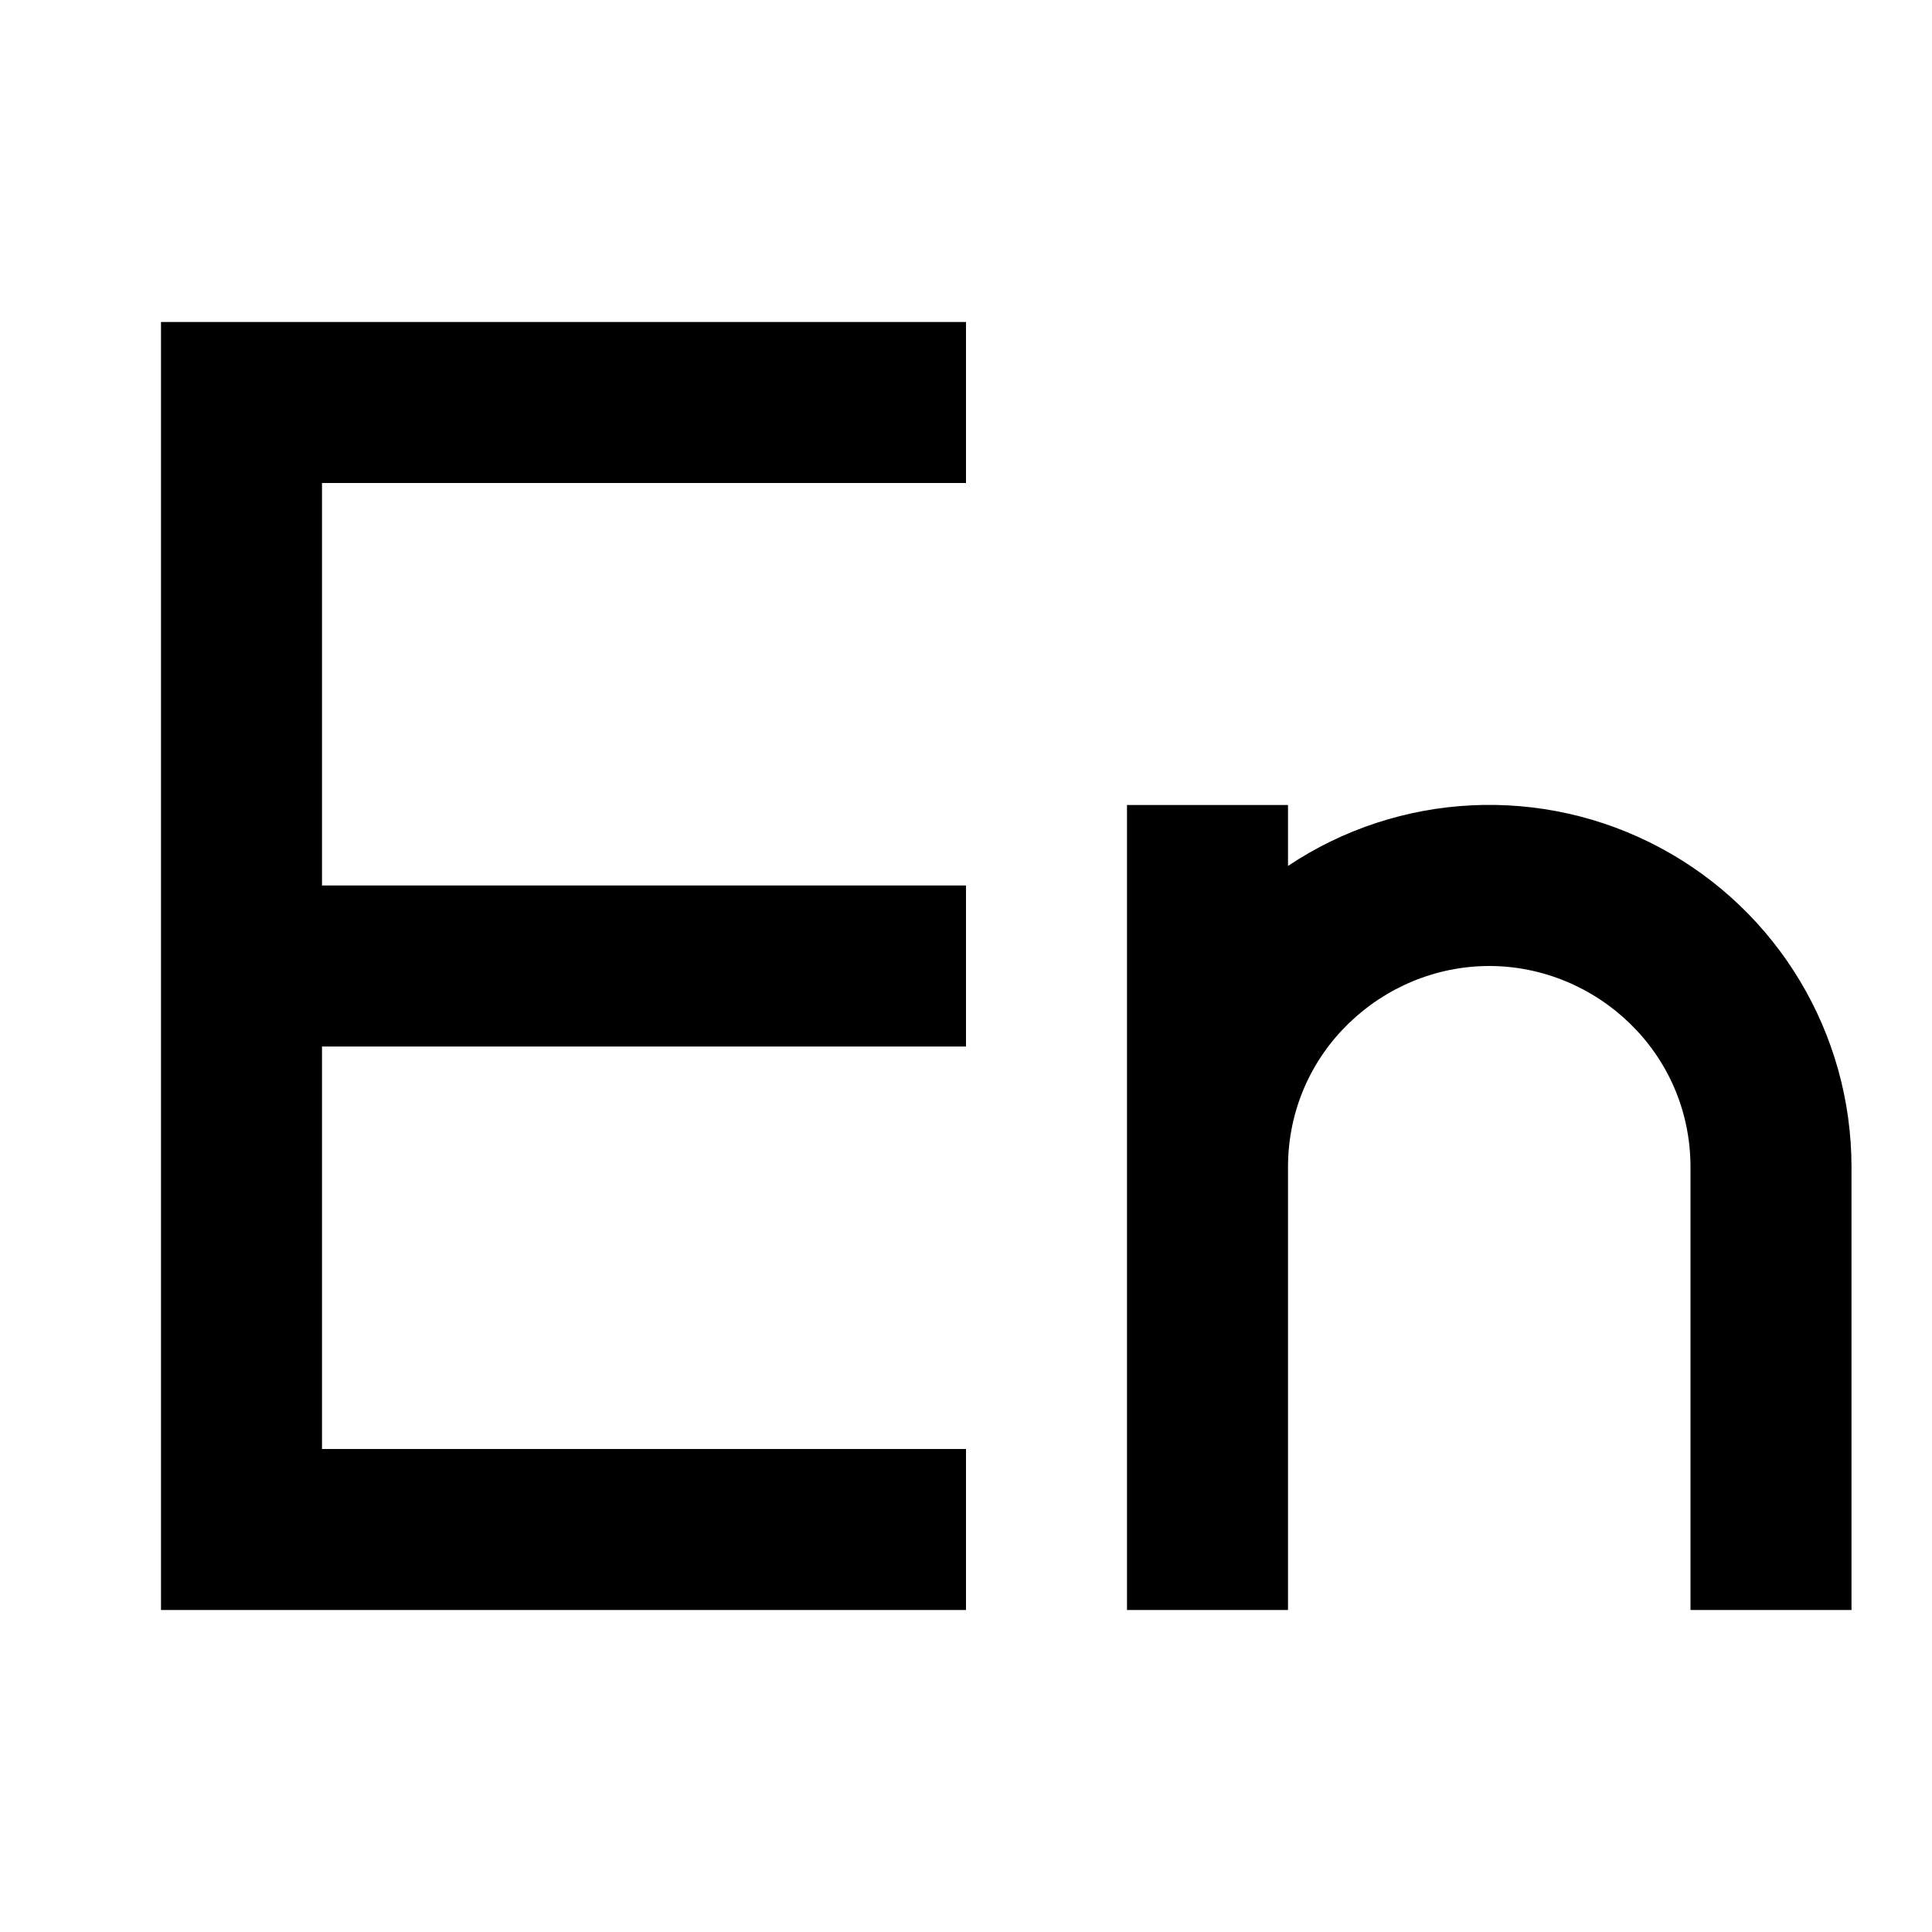
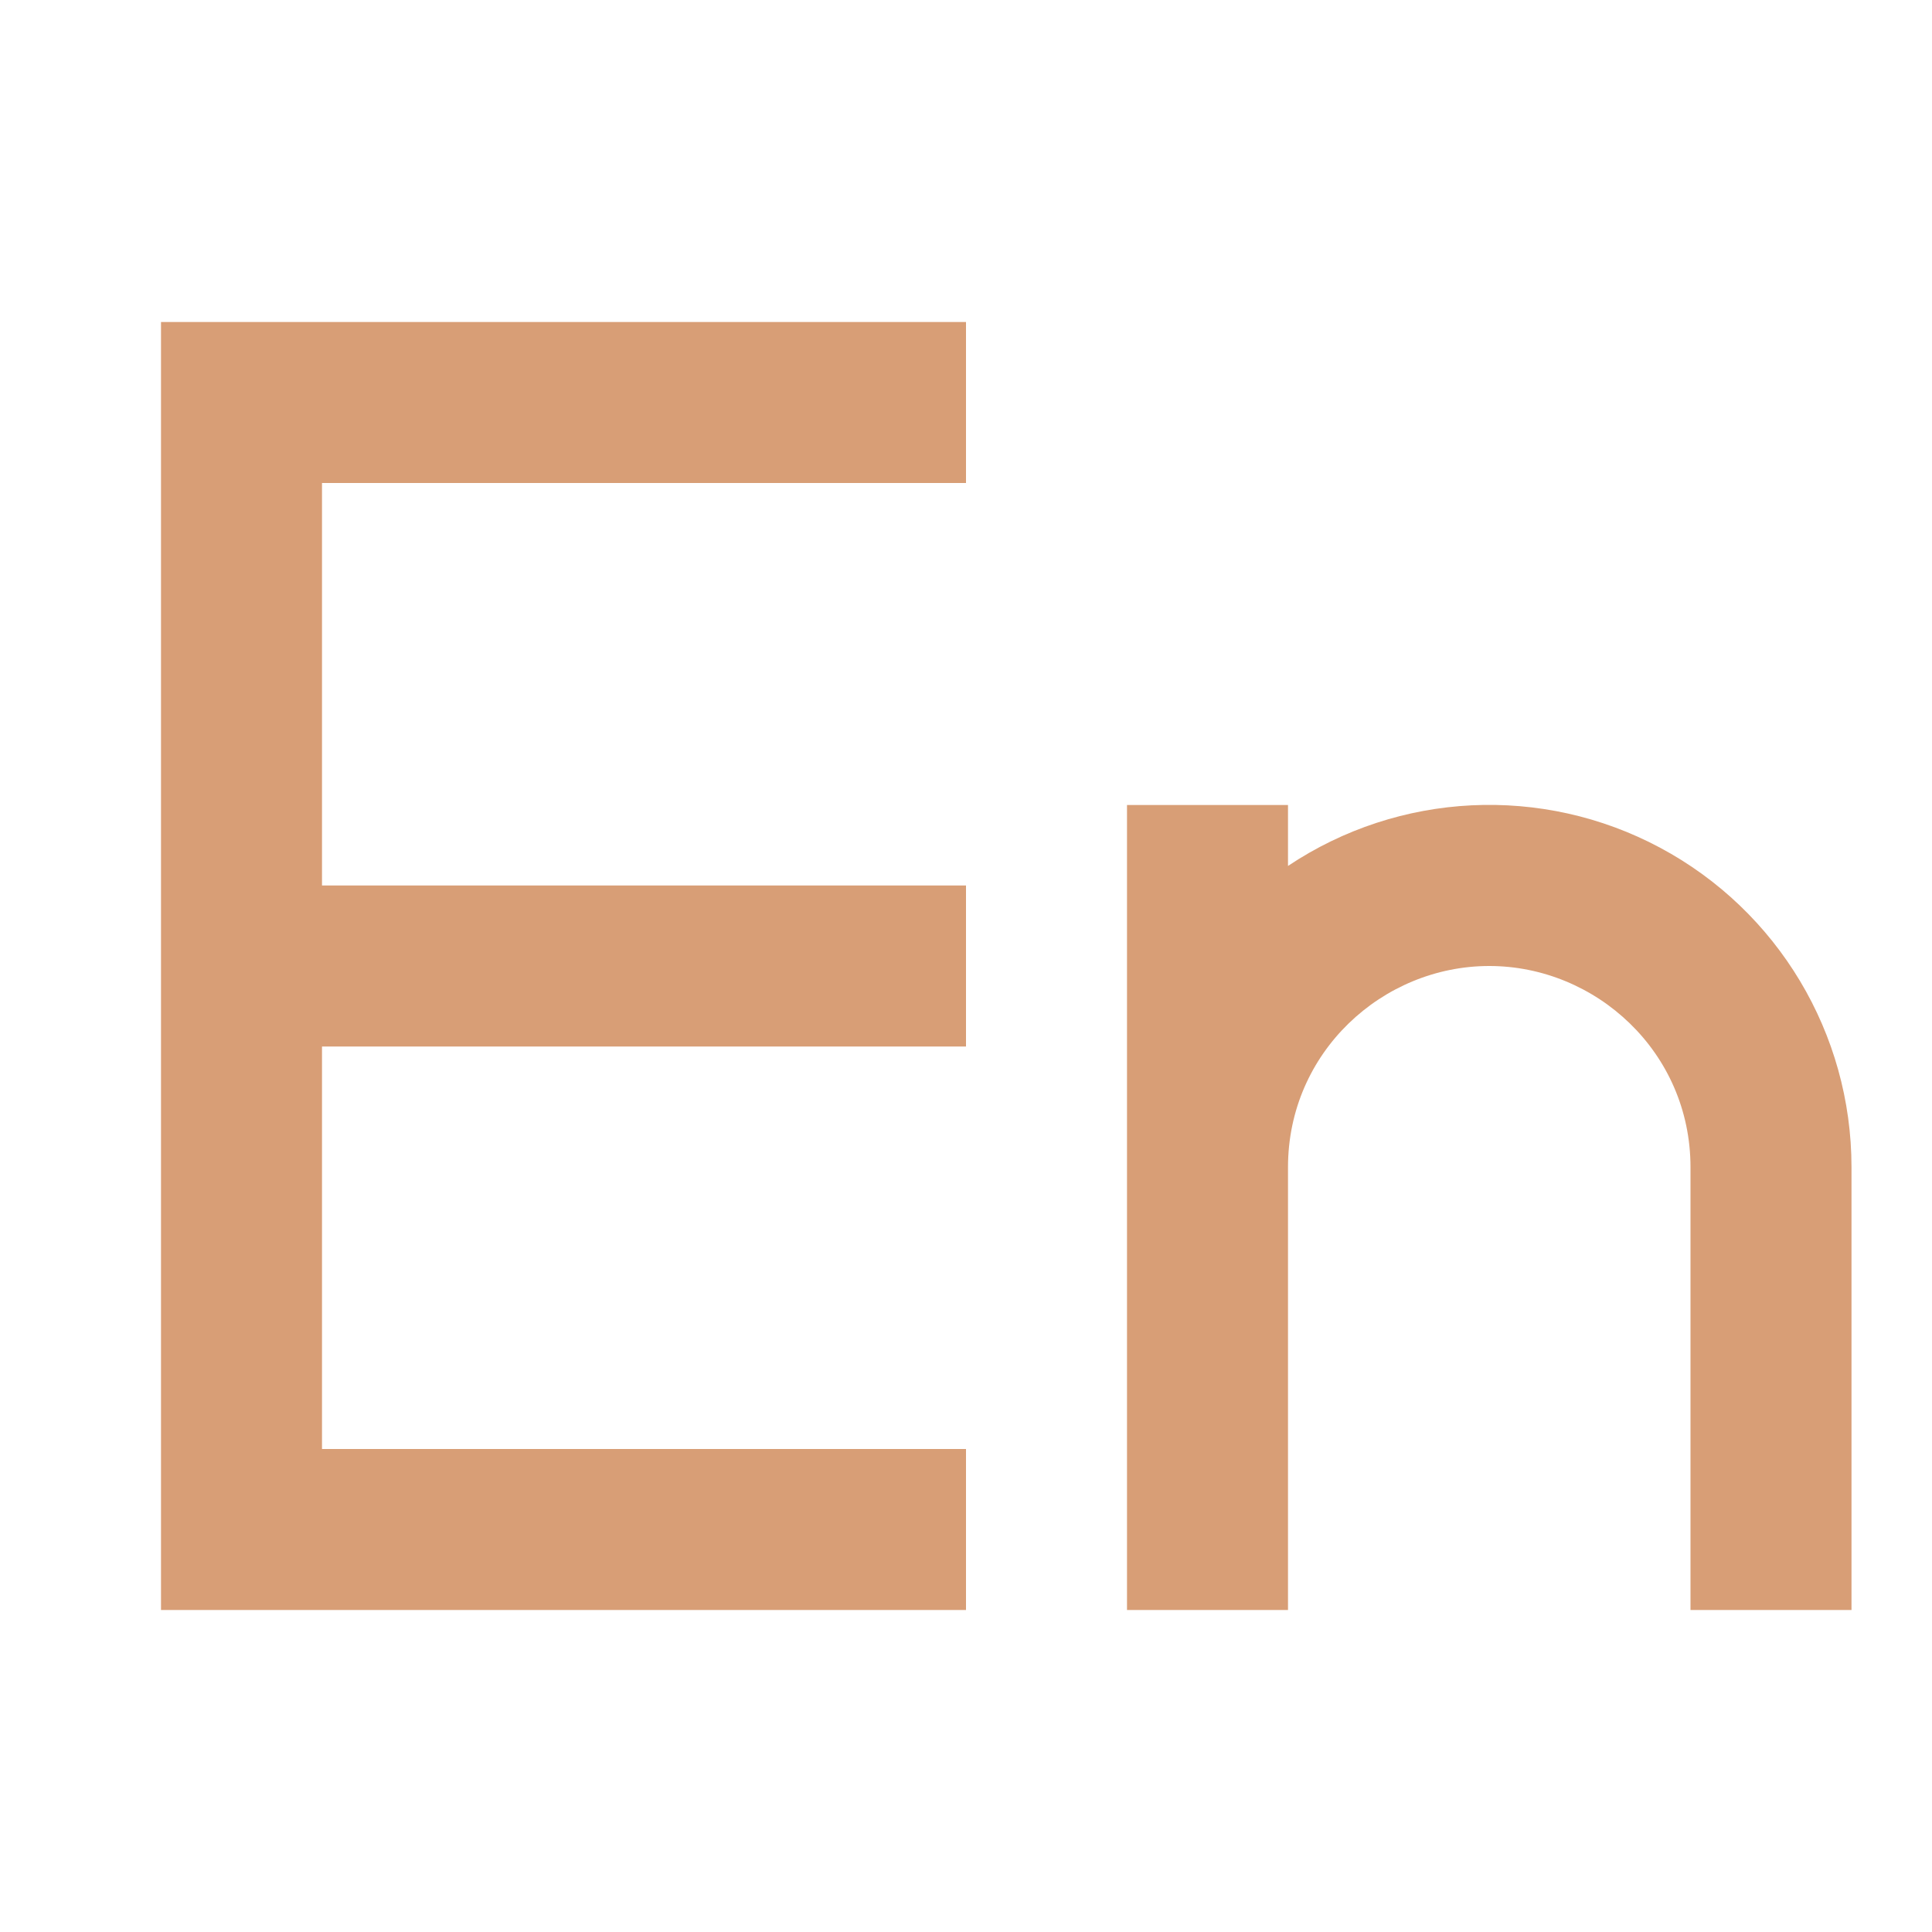
<svg xmlns="http://www.w3.org/2000/svg" viewBox="0 0 24 24" width="24" height="24">
  <path fill="none" d="M0 0h24v24H0z" />
-   <path d="M14 10h2v.757a4.5 4.5 0 0 1 7 3.743V20h-2v-5.5c0-1.43-1.175-2.5-2.5-2.5S16 13.07 16 14.5V20h-2V10zm-2-6v2H4v5h8v2H4v5h8v2H2V4h10z" fill="#000" />
+   <path d="M14 10h2v.757a4.5 4.5 0 0 1 7 3.743V20h-2v-5.5c0-1.43-1.175-2.5-2.5-2.5S16 13.07 16 14.5V20h-2V10zm-2-6v2H4v5h8v2H4v5h8v2H2V4h10z" fill="#d89e76" />
</svg>
